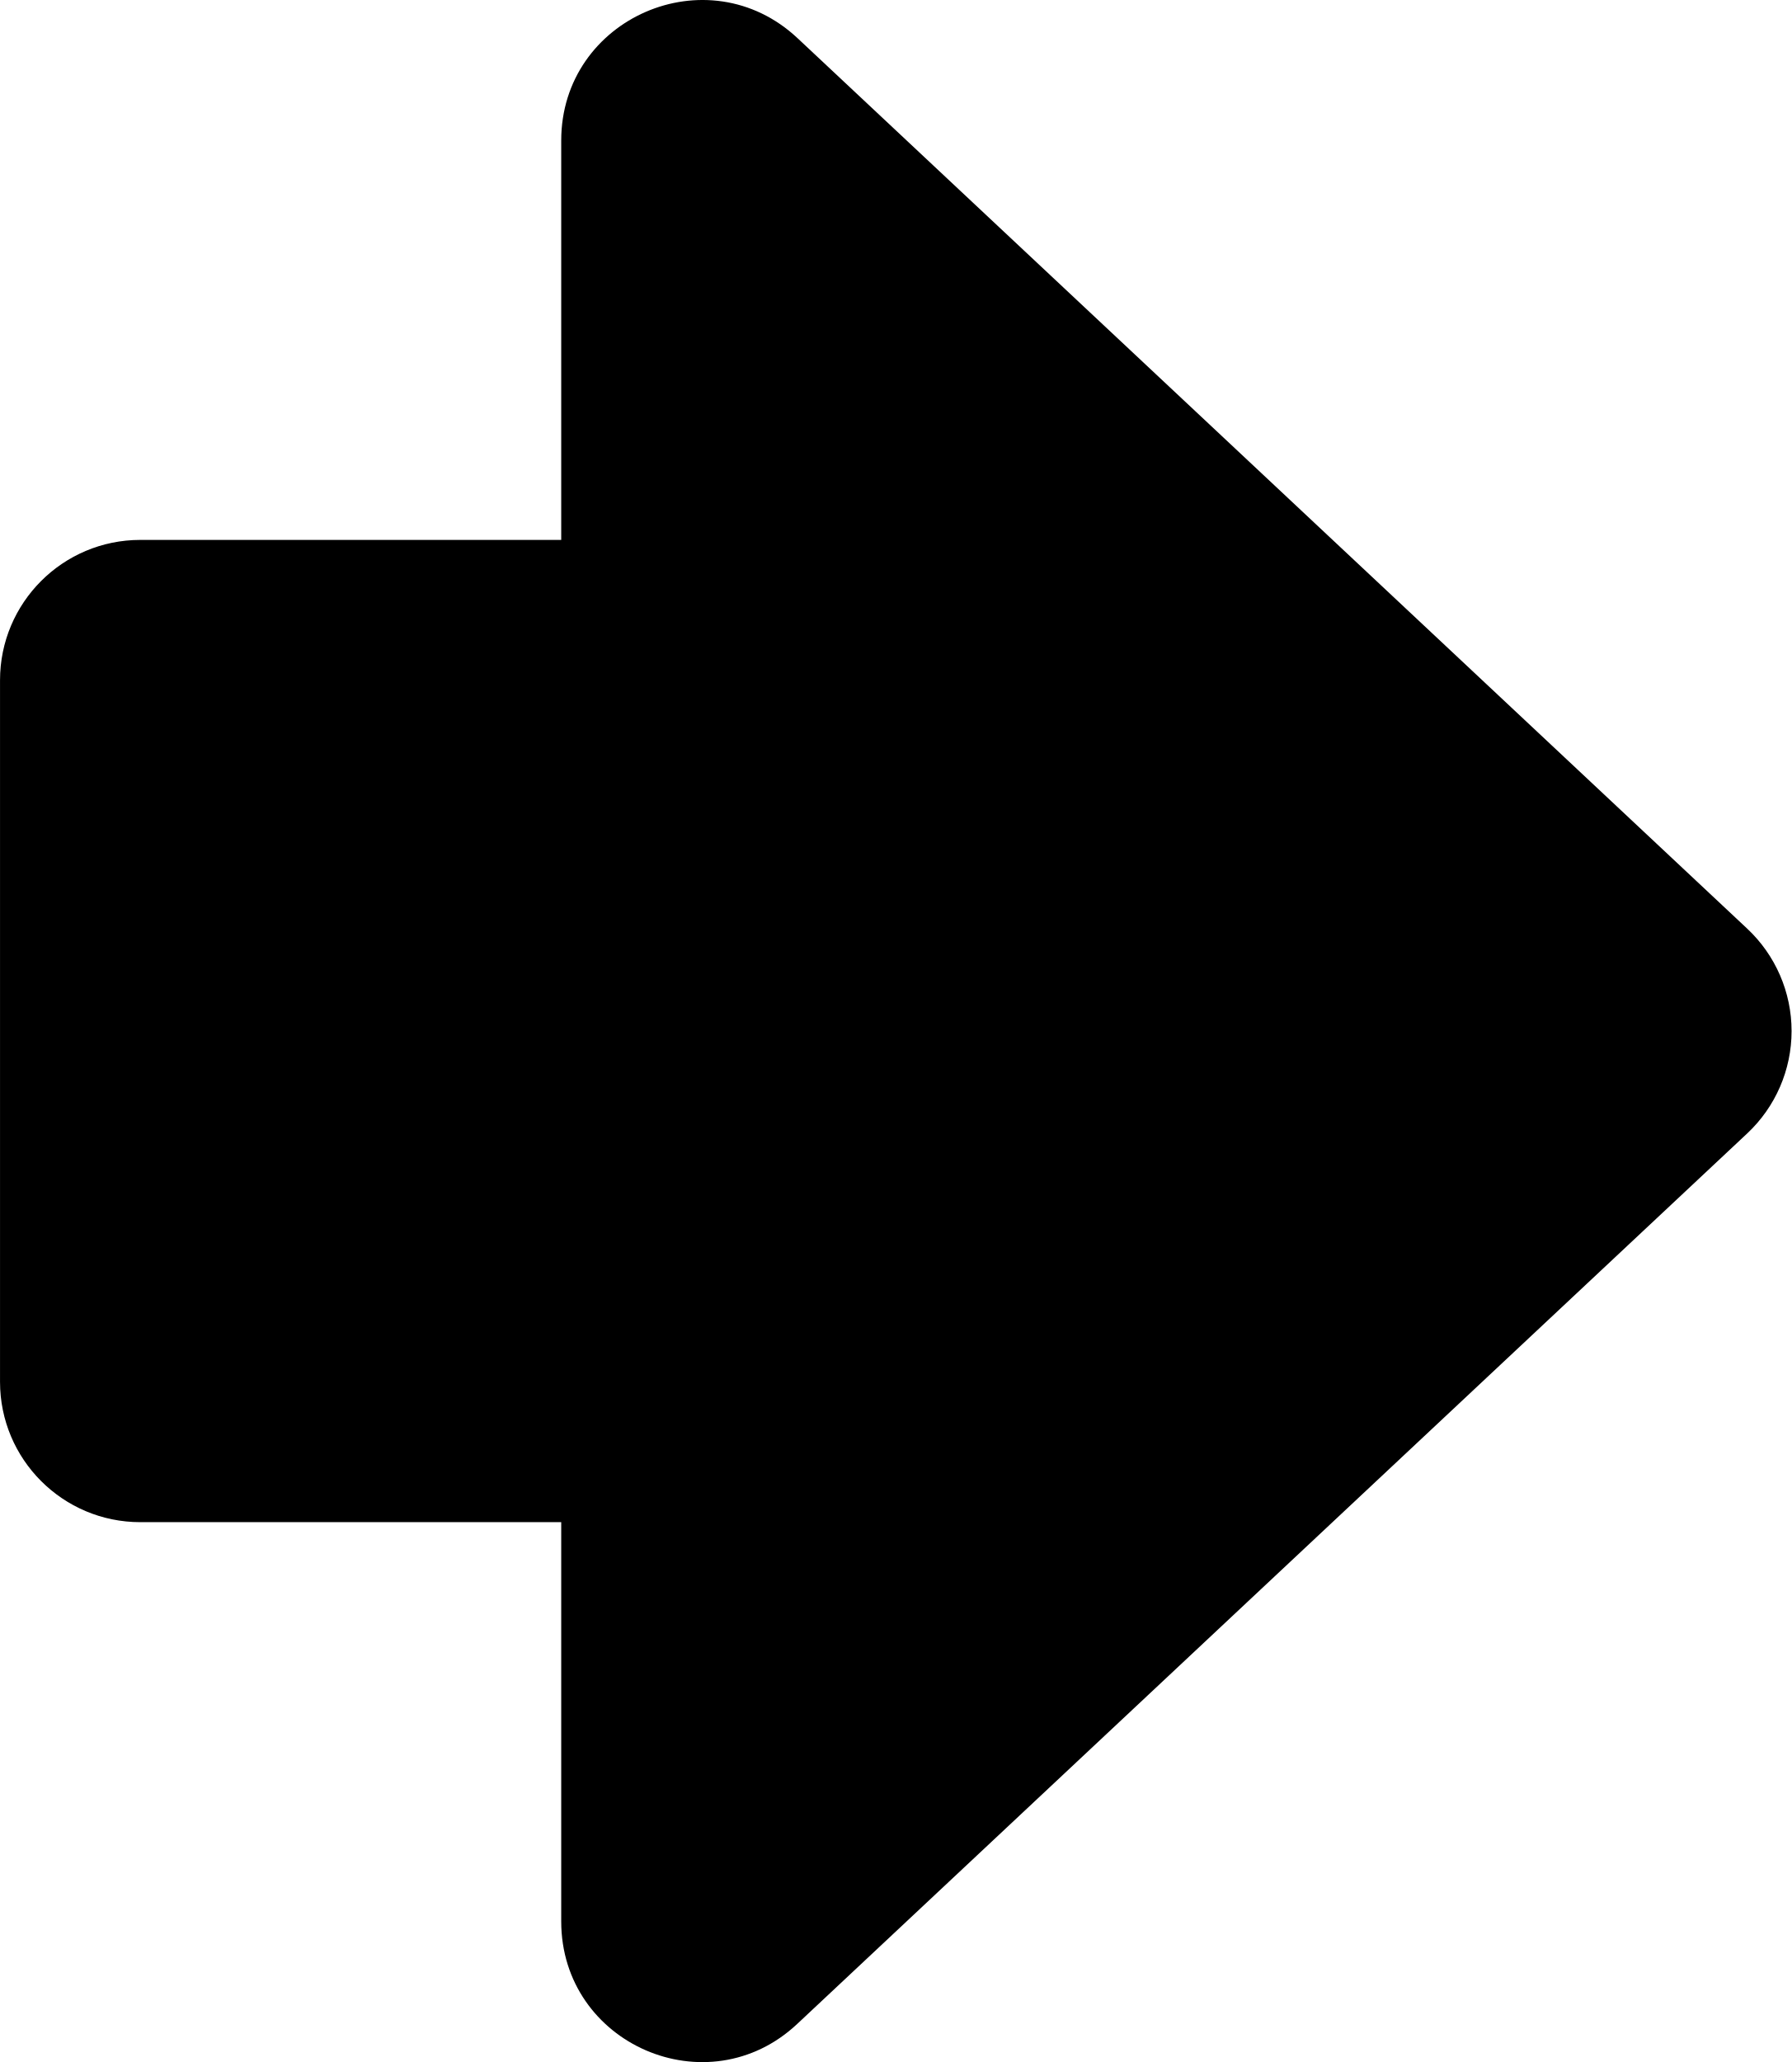
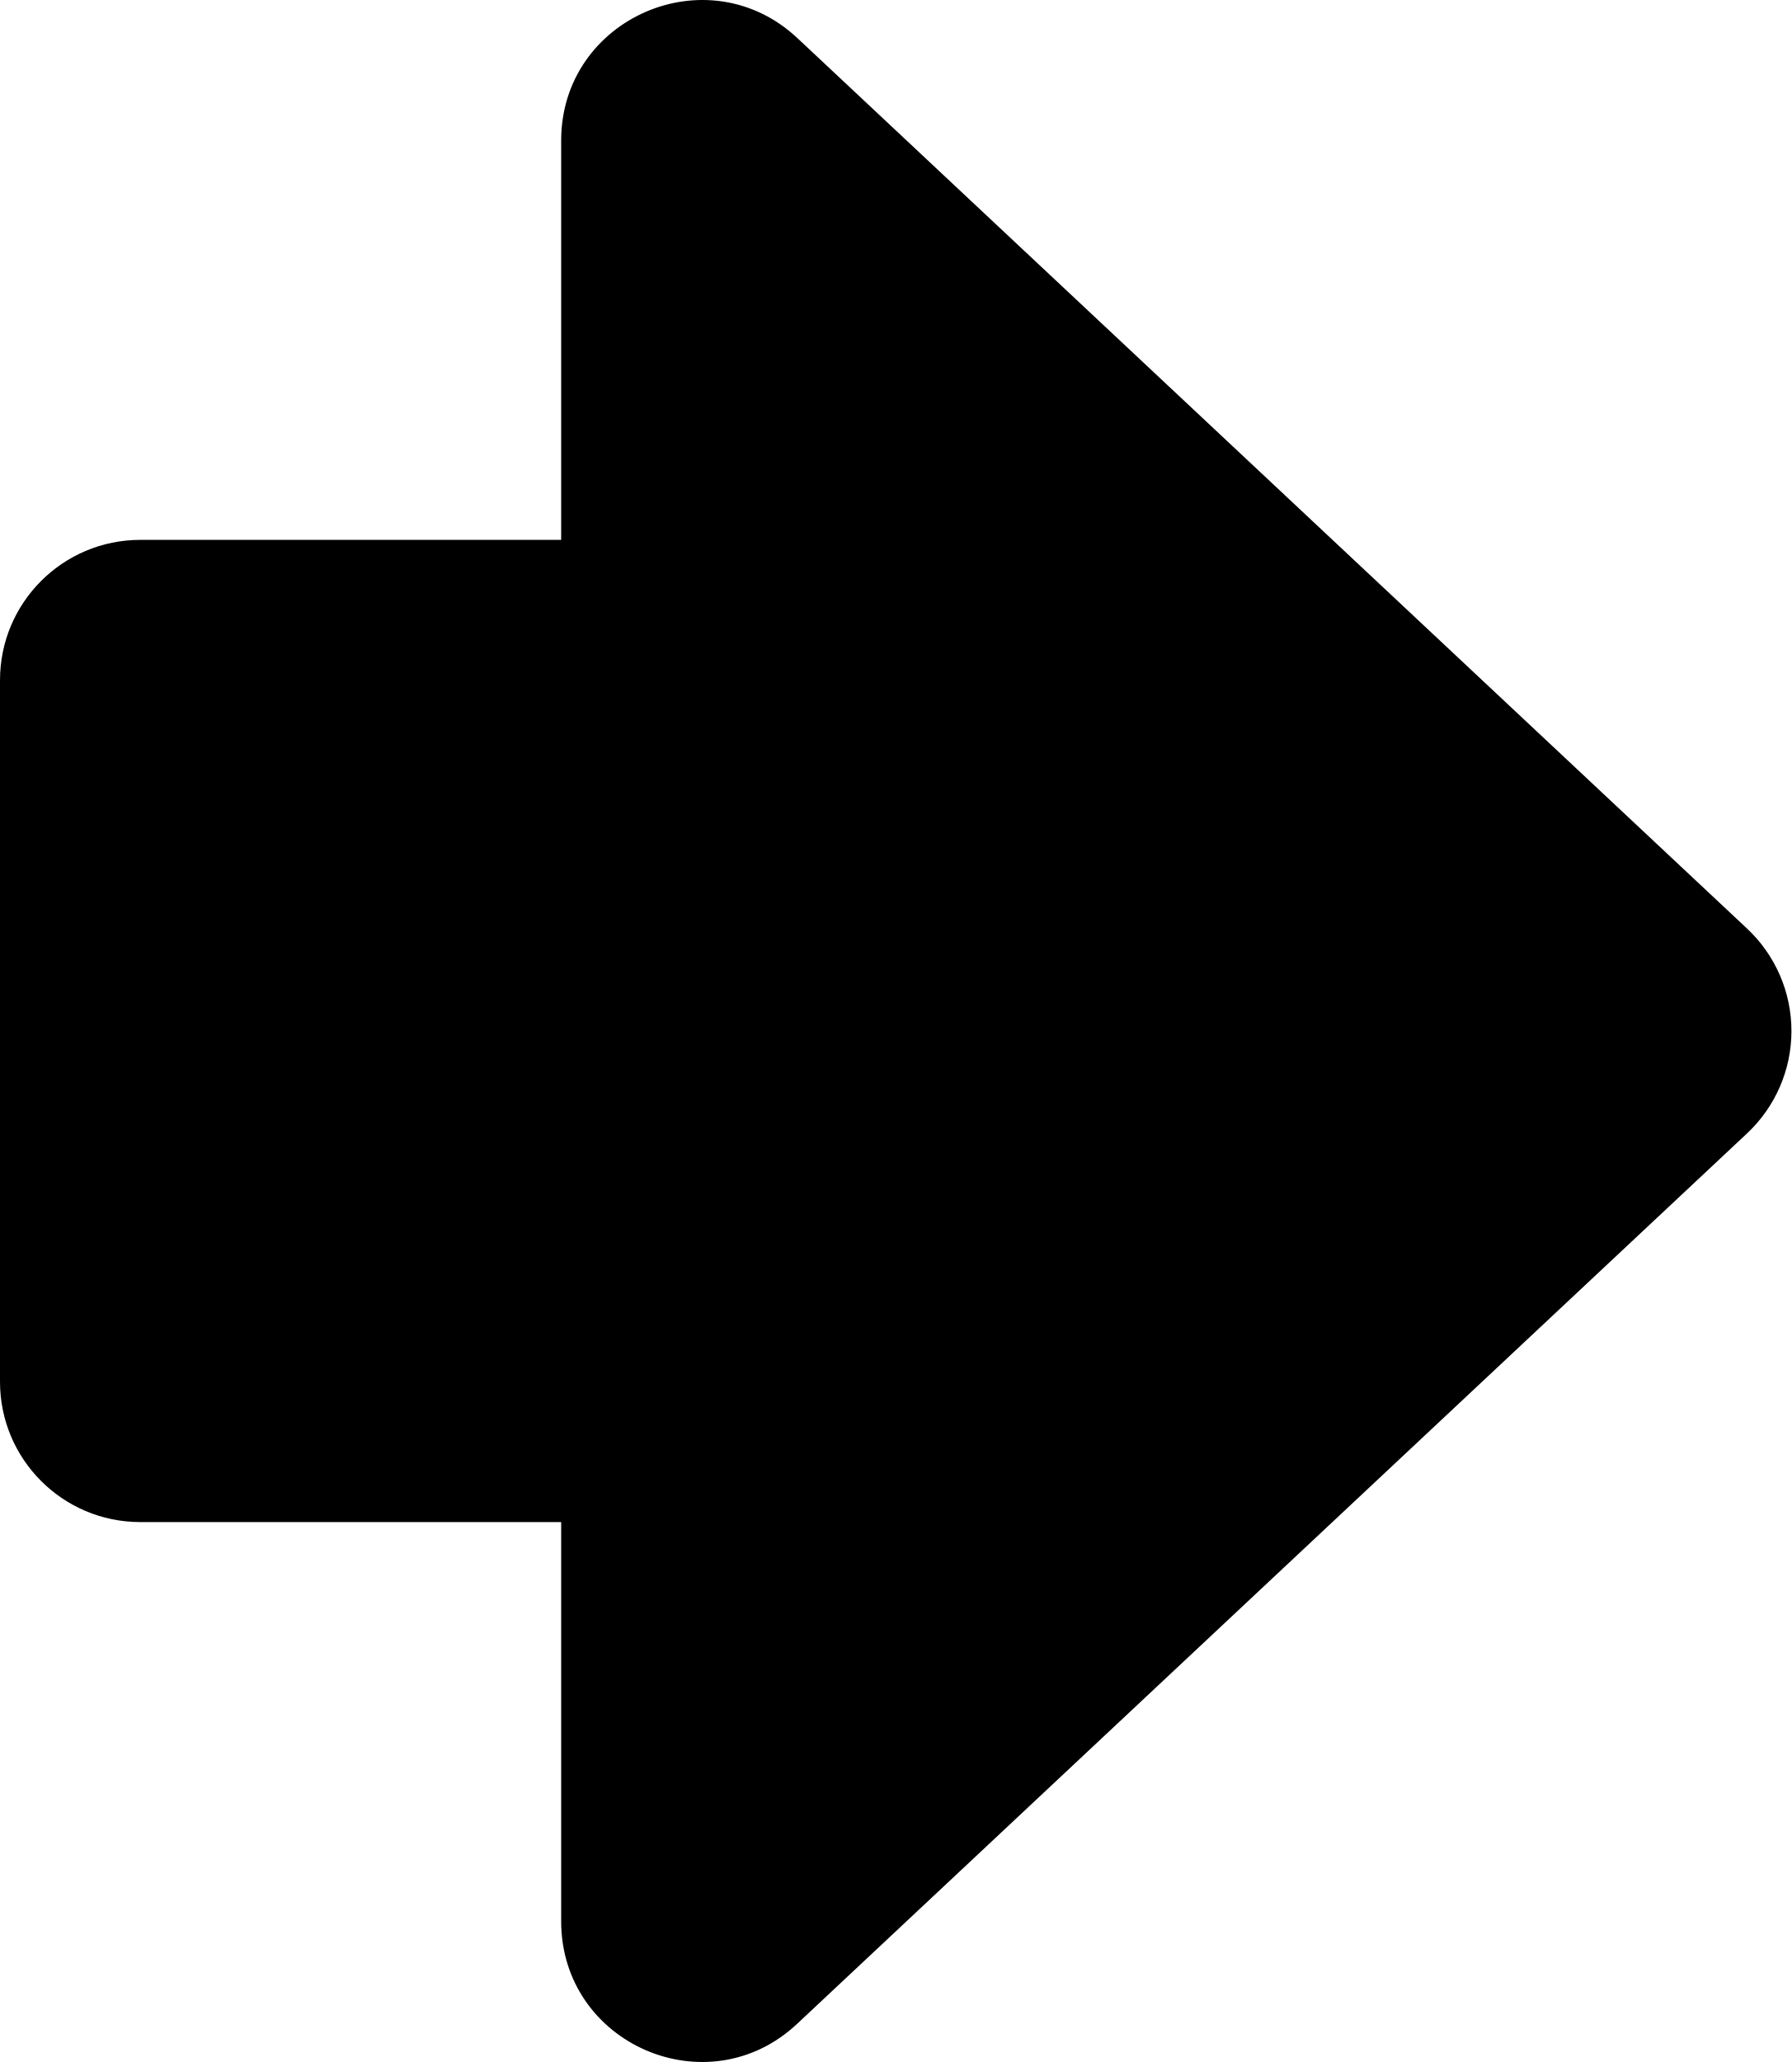
- <svg xmlns="http://www.w3.org/2000/svg" width="3.379mm" height="3.888mm" viewBox="0 0 3.379 3.888" version="1.1" id="svg1037">
+ <svg xmlns="http://www.w3.org/2000/svg" width="26.068mm" height="30mm" viewBox="0 0 26.068 30" version="1.1" id="svg1037">
  <defs id="defs1034" />
  <g id="layer1" transform="translate(-103.2643,-146.5559)">
-     <g style="fill:currentColor" id="g1172" transform="matrix(0,0.2645833,-0.2645833,0,107.1008,146.3833)">
-       <path d="m 7.27,2.047 a 1,1 0 0 1 1.46,0 l 6.345,6.77 c 0.6,0.638 0.146,1.683 -0.73,1.683 H 11.5 v 3 a 1,1 0 0 1 -1,1 h -5 a 1,1 0 0 1 -1,-1 v -3 H 1.654 C 0.78,10.5 0.326,9.455 0.924,8.816 Z" id="path1163" />
+     <g style="fill:currentColor;stroke-width:0.13" id="g1172" transform="matrix(0,2.041411,-2.041411,0,132.8648,145.2243)">
+       <path d="m 7.27,2.047 a 1,1 0 0 1 1.46,0 l 6.345,6.77 c 0.6,0.638 0.146,1.683 -0.73,1.683 H 11.5 v 3 a 1,1 0 0 1 -1,1 h -5 a 1,1 0 0 1 -1,-1 v -3 H 1.654 C 0.78,10.5 0.326,9.455 0.924,8.816 Z" id="path1163" style="stroke-width:0.13" />
    </g>
  </g>
</svg>
